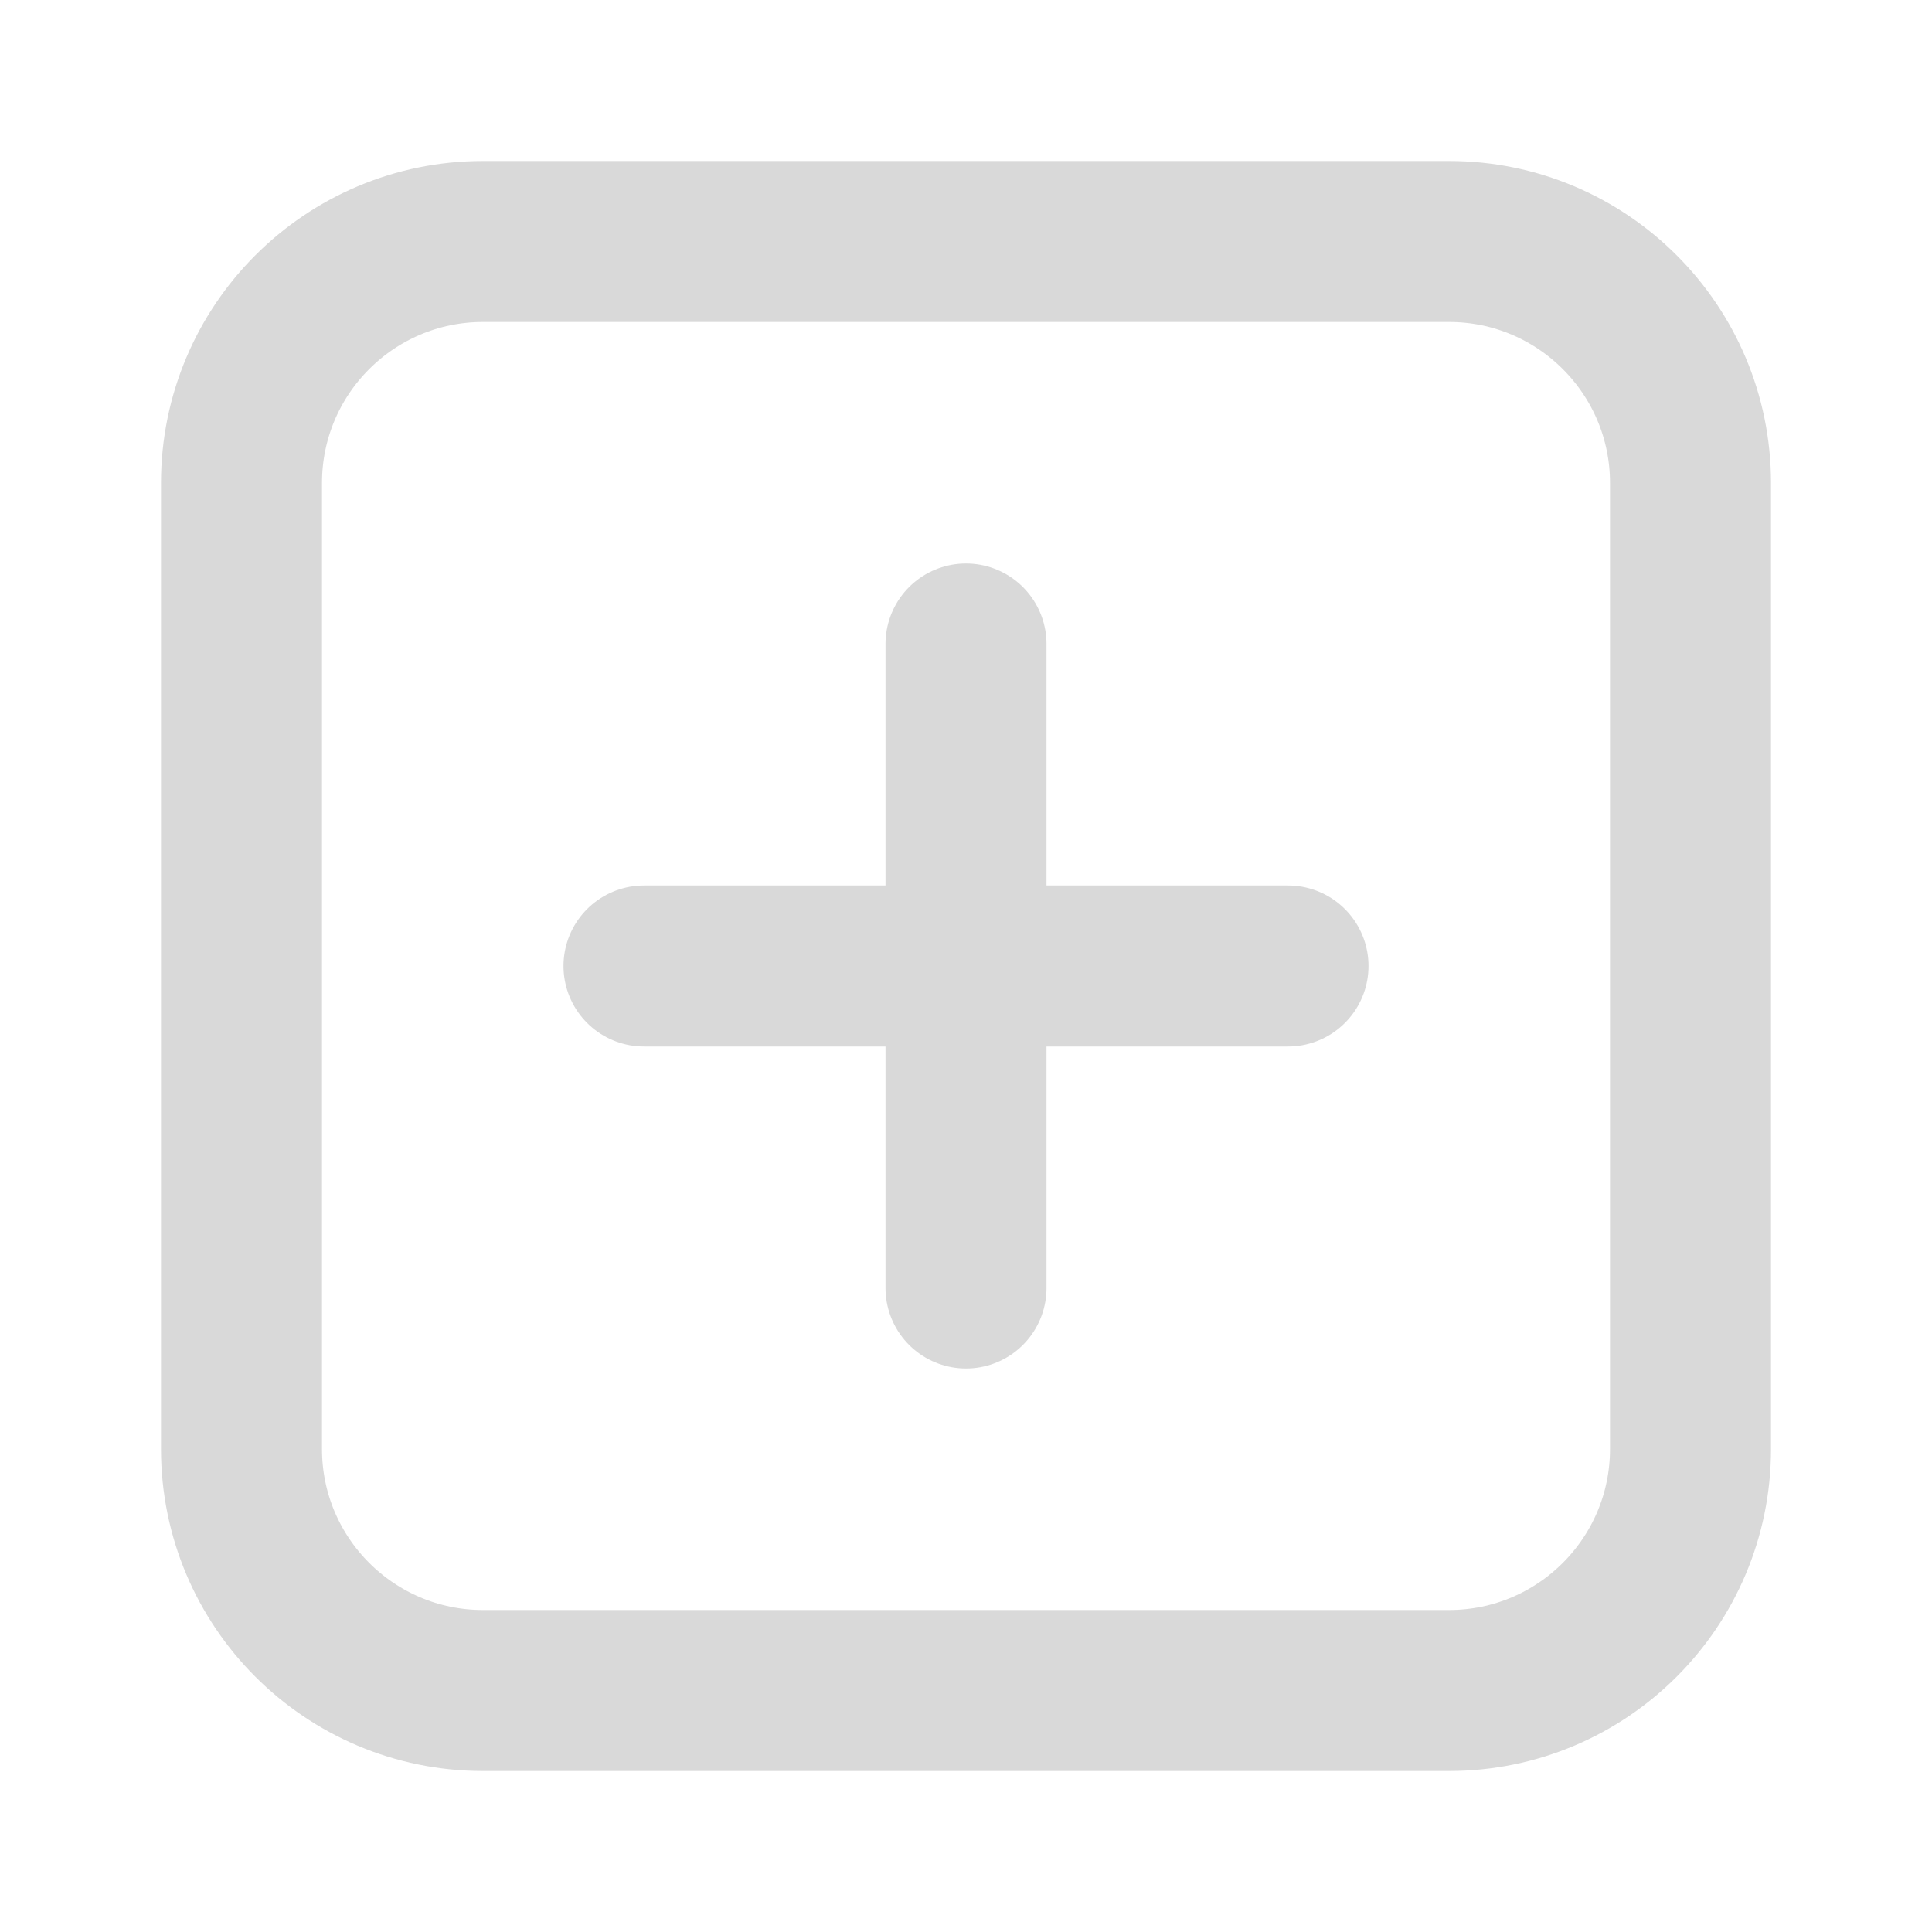
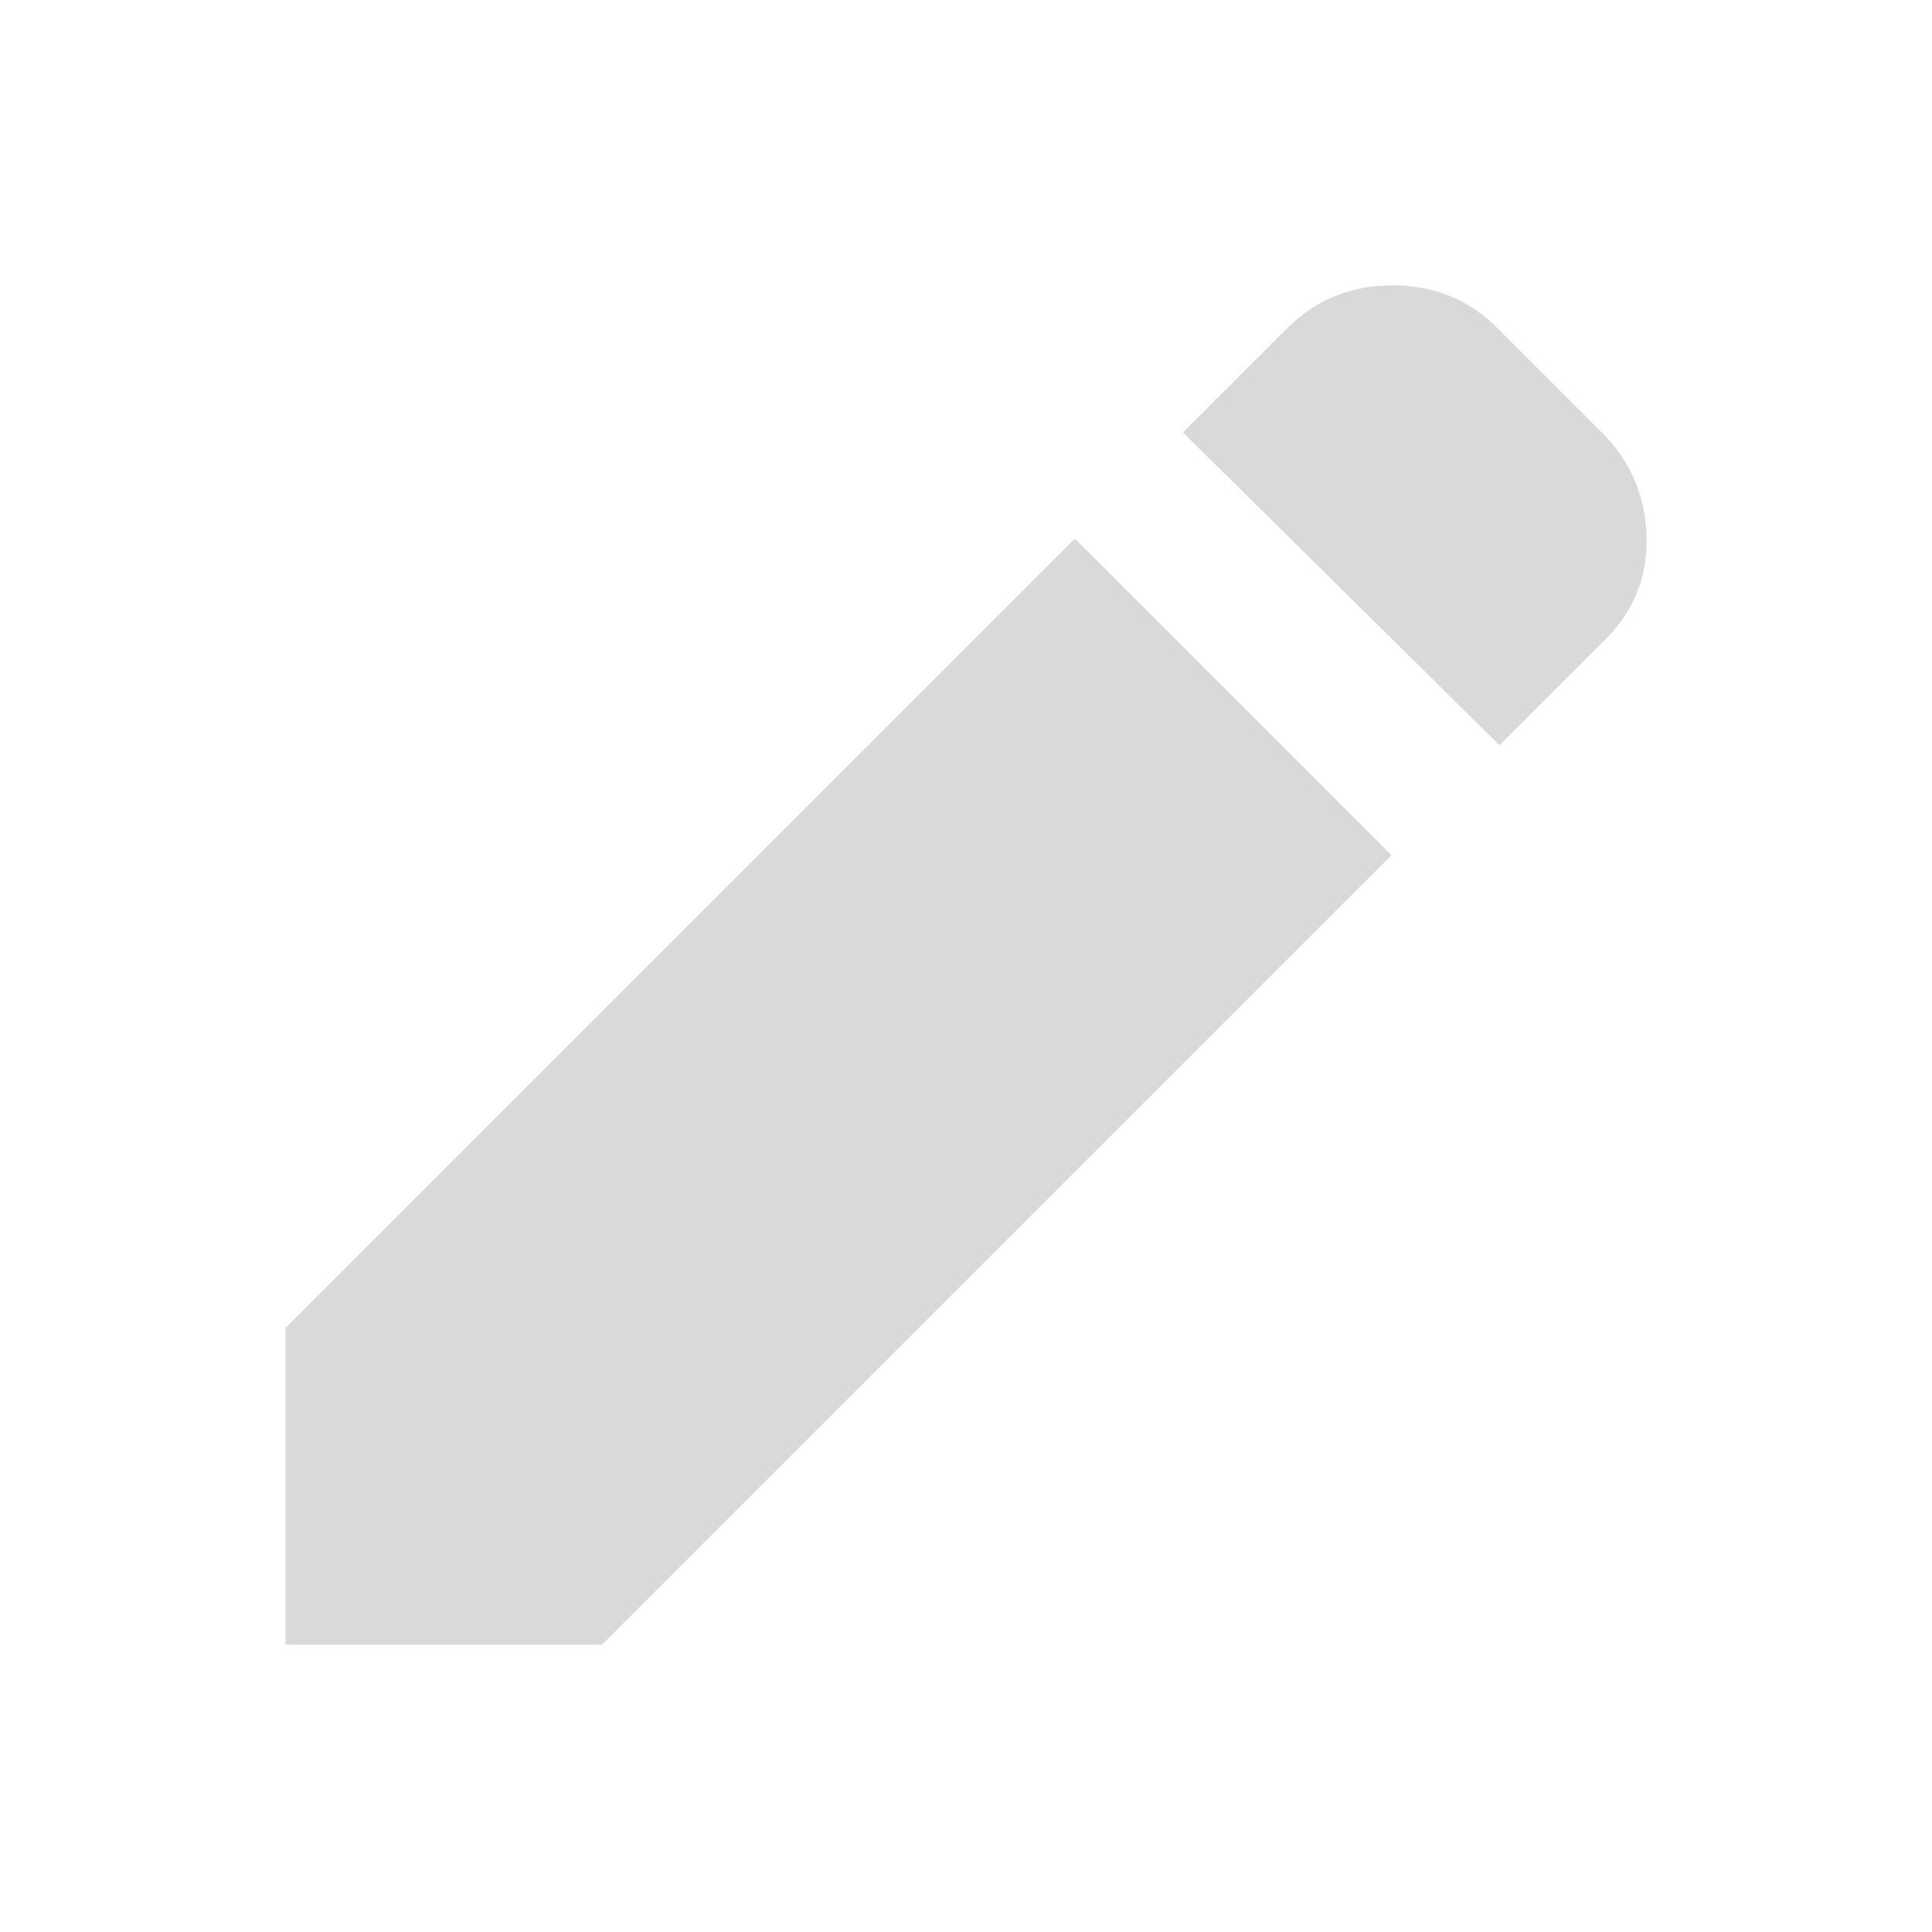
<svg xmlns="http://www.w3.org/2000/svg" width="24" height="24" viewBox="0 0 24 24" fill="none">
-   <rect x="3" y="3" width="18" height="18" rx="3" stroke="#D9D9D9" stroke-width="2" />
-   <line x1="12" y1="8" x2="12" y2="16" stroke="#D9D9D9" stroke-width="2" stroke-linecap="round" />
-   <line x1="8" y1="12" x2="16" y2="12" stroke="#D9D9D9" stroke-width="2" stroke-linecap="round" />
+   <g transform="translate(12 12) scale(1.55) translate(-12 -12)">
+     <path d="M16.276 10.231L13.739 7.724L14.574 6.889C14.803 6.66 15.084 6.545 15.418 6.545C15.751 6.545 16.032 6.66 16.261 6.889L17.096 7.724C17.325 7.953 17.444 8.229 17.454 8.553C17.464 8.876 17.355 9.152 17.126 9.381L16.276 10.231ZM15.41 11.112L9.083 17.439H6.546V14.902L12.873 8.575L15.41 11.112Z" fill="#D9D9D9" />
+   </g>
</svg>
